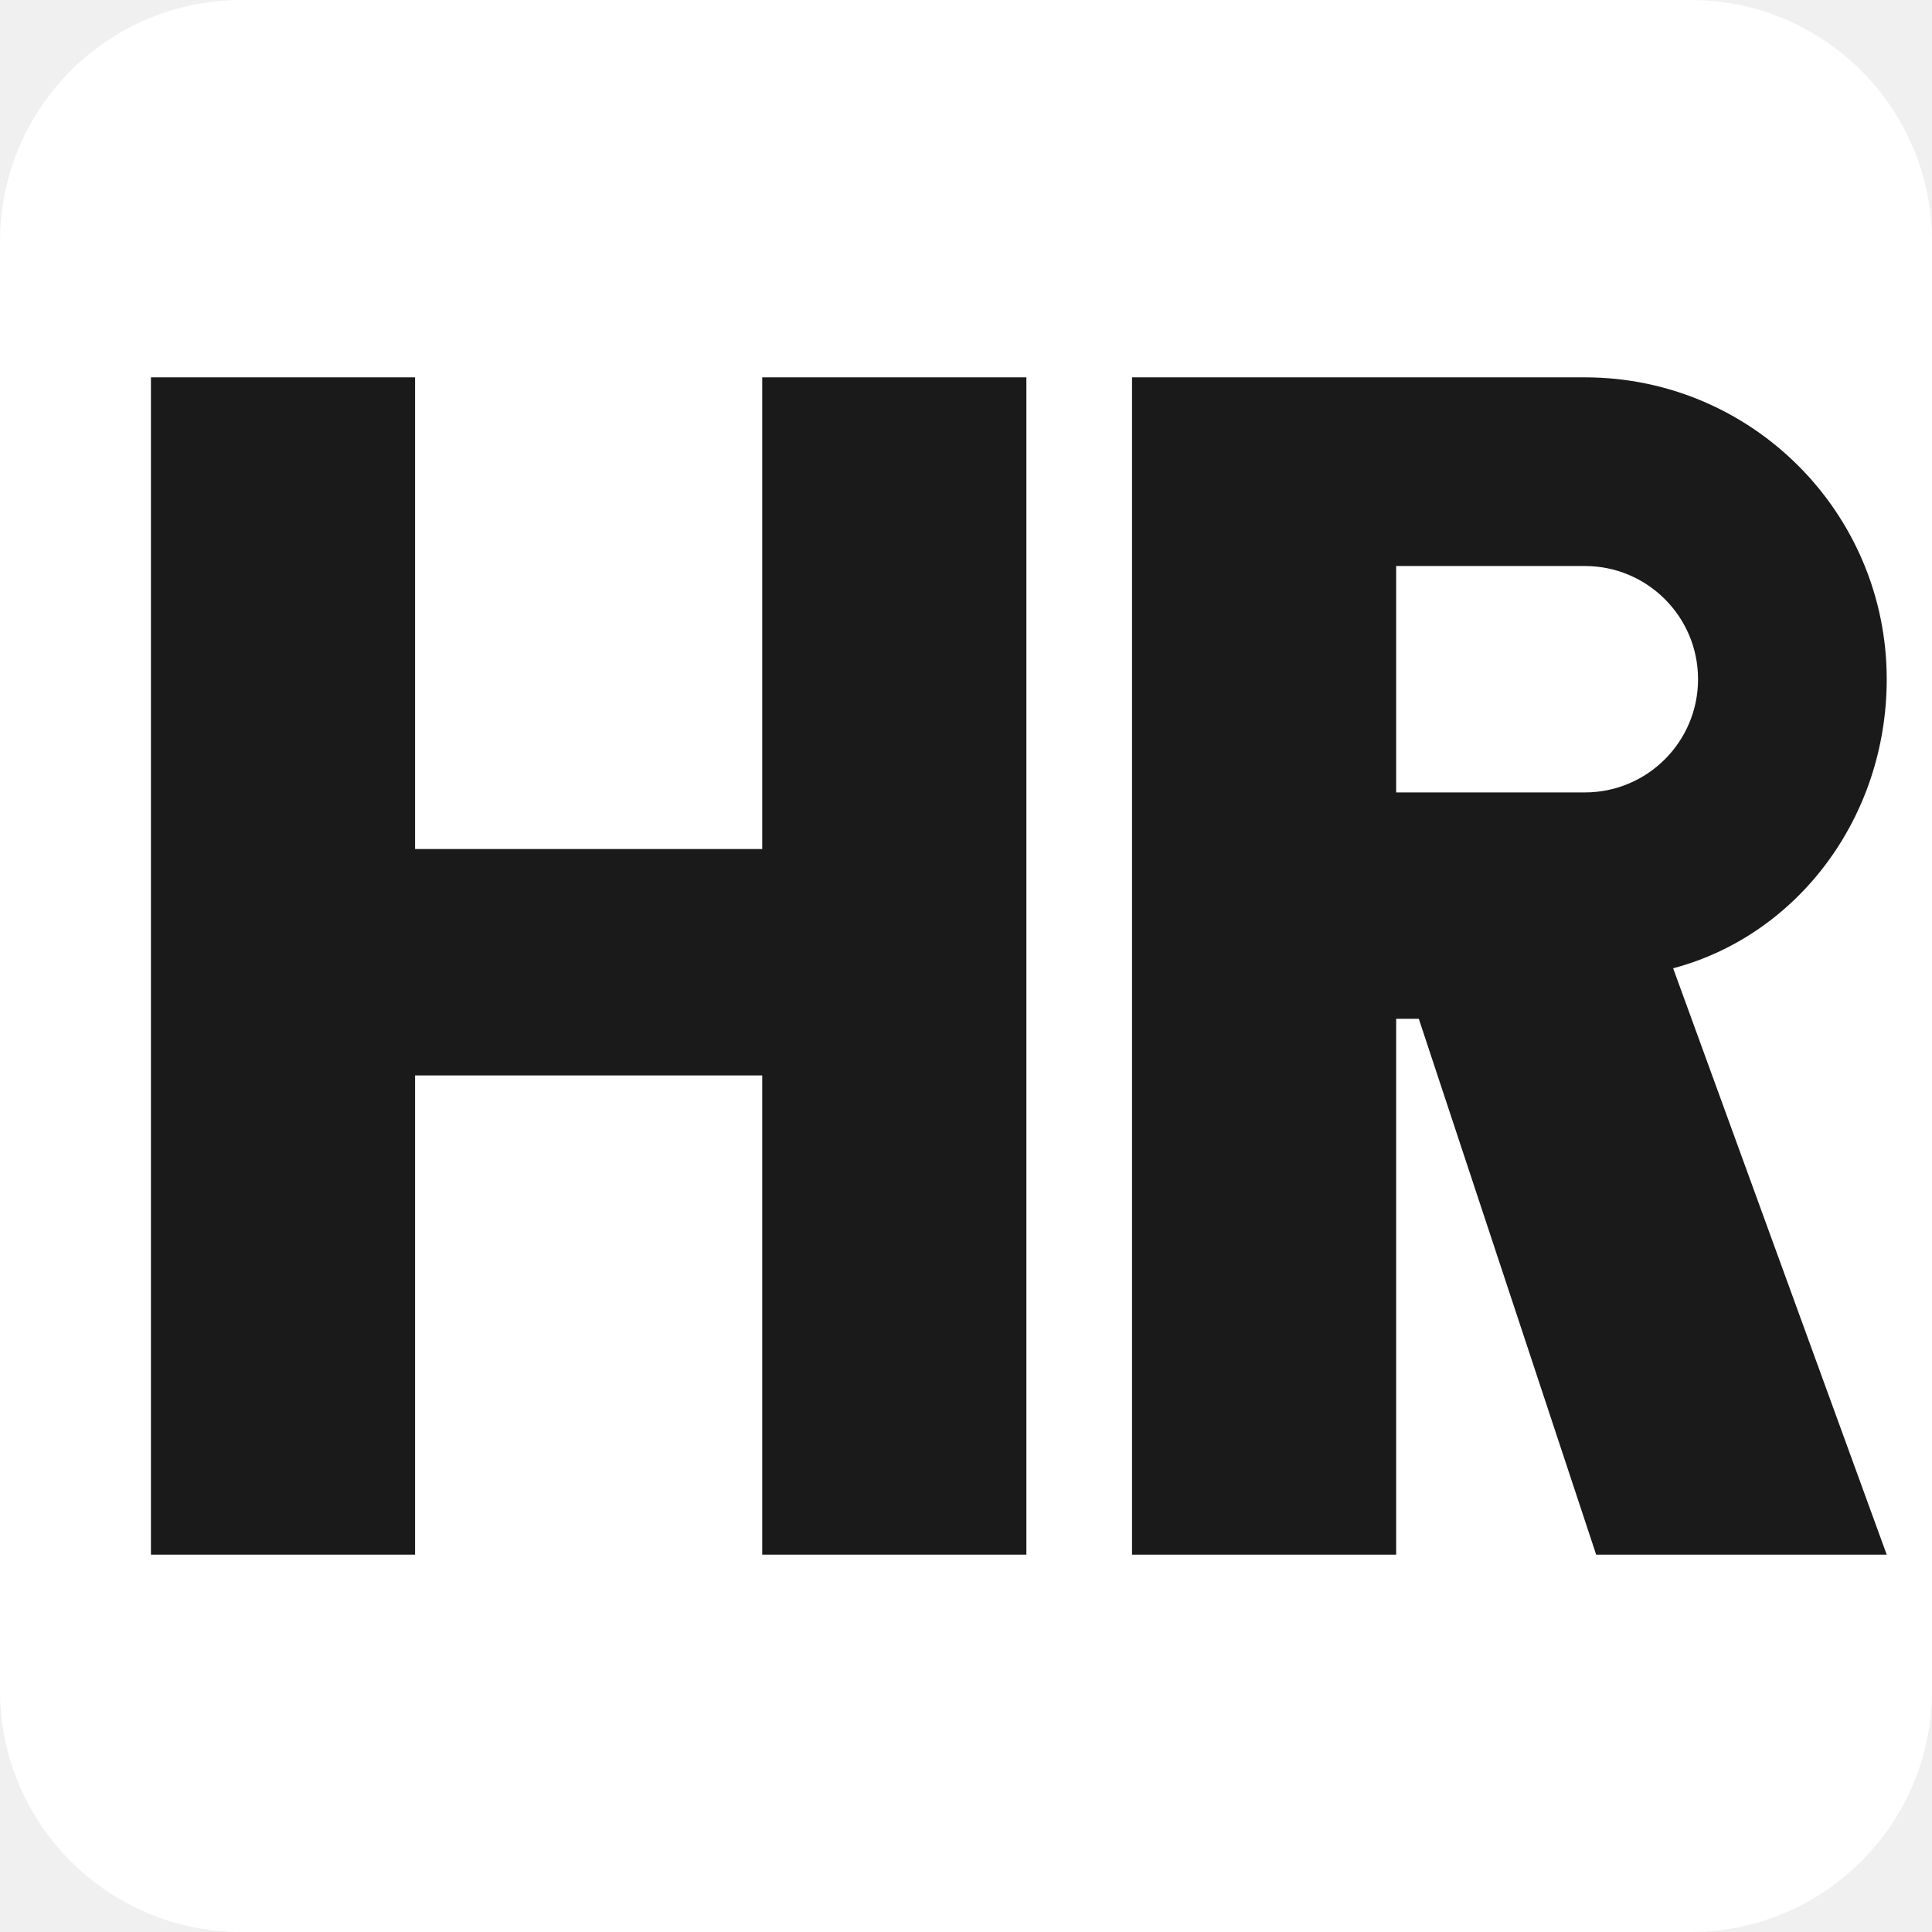
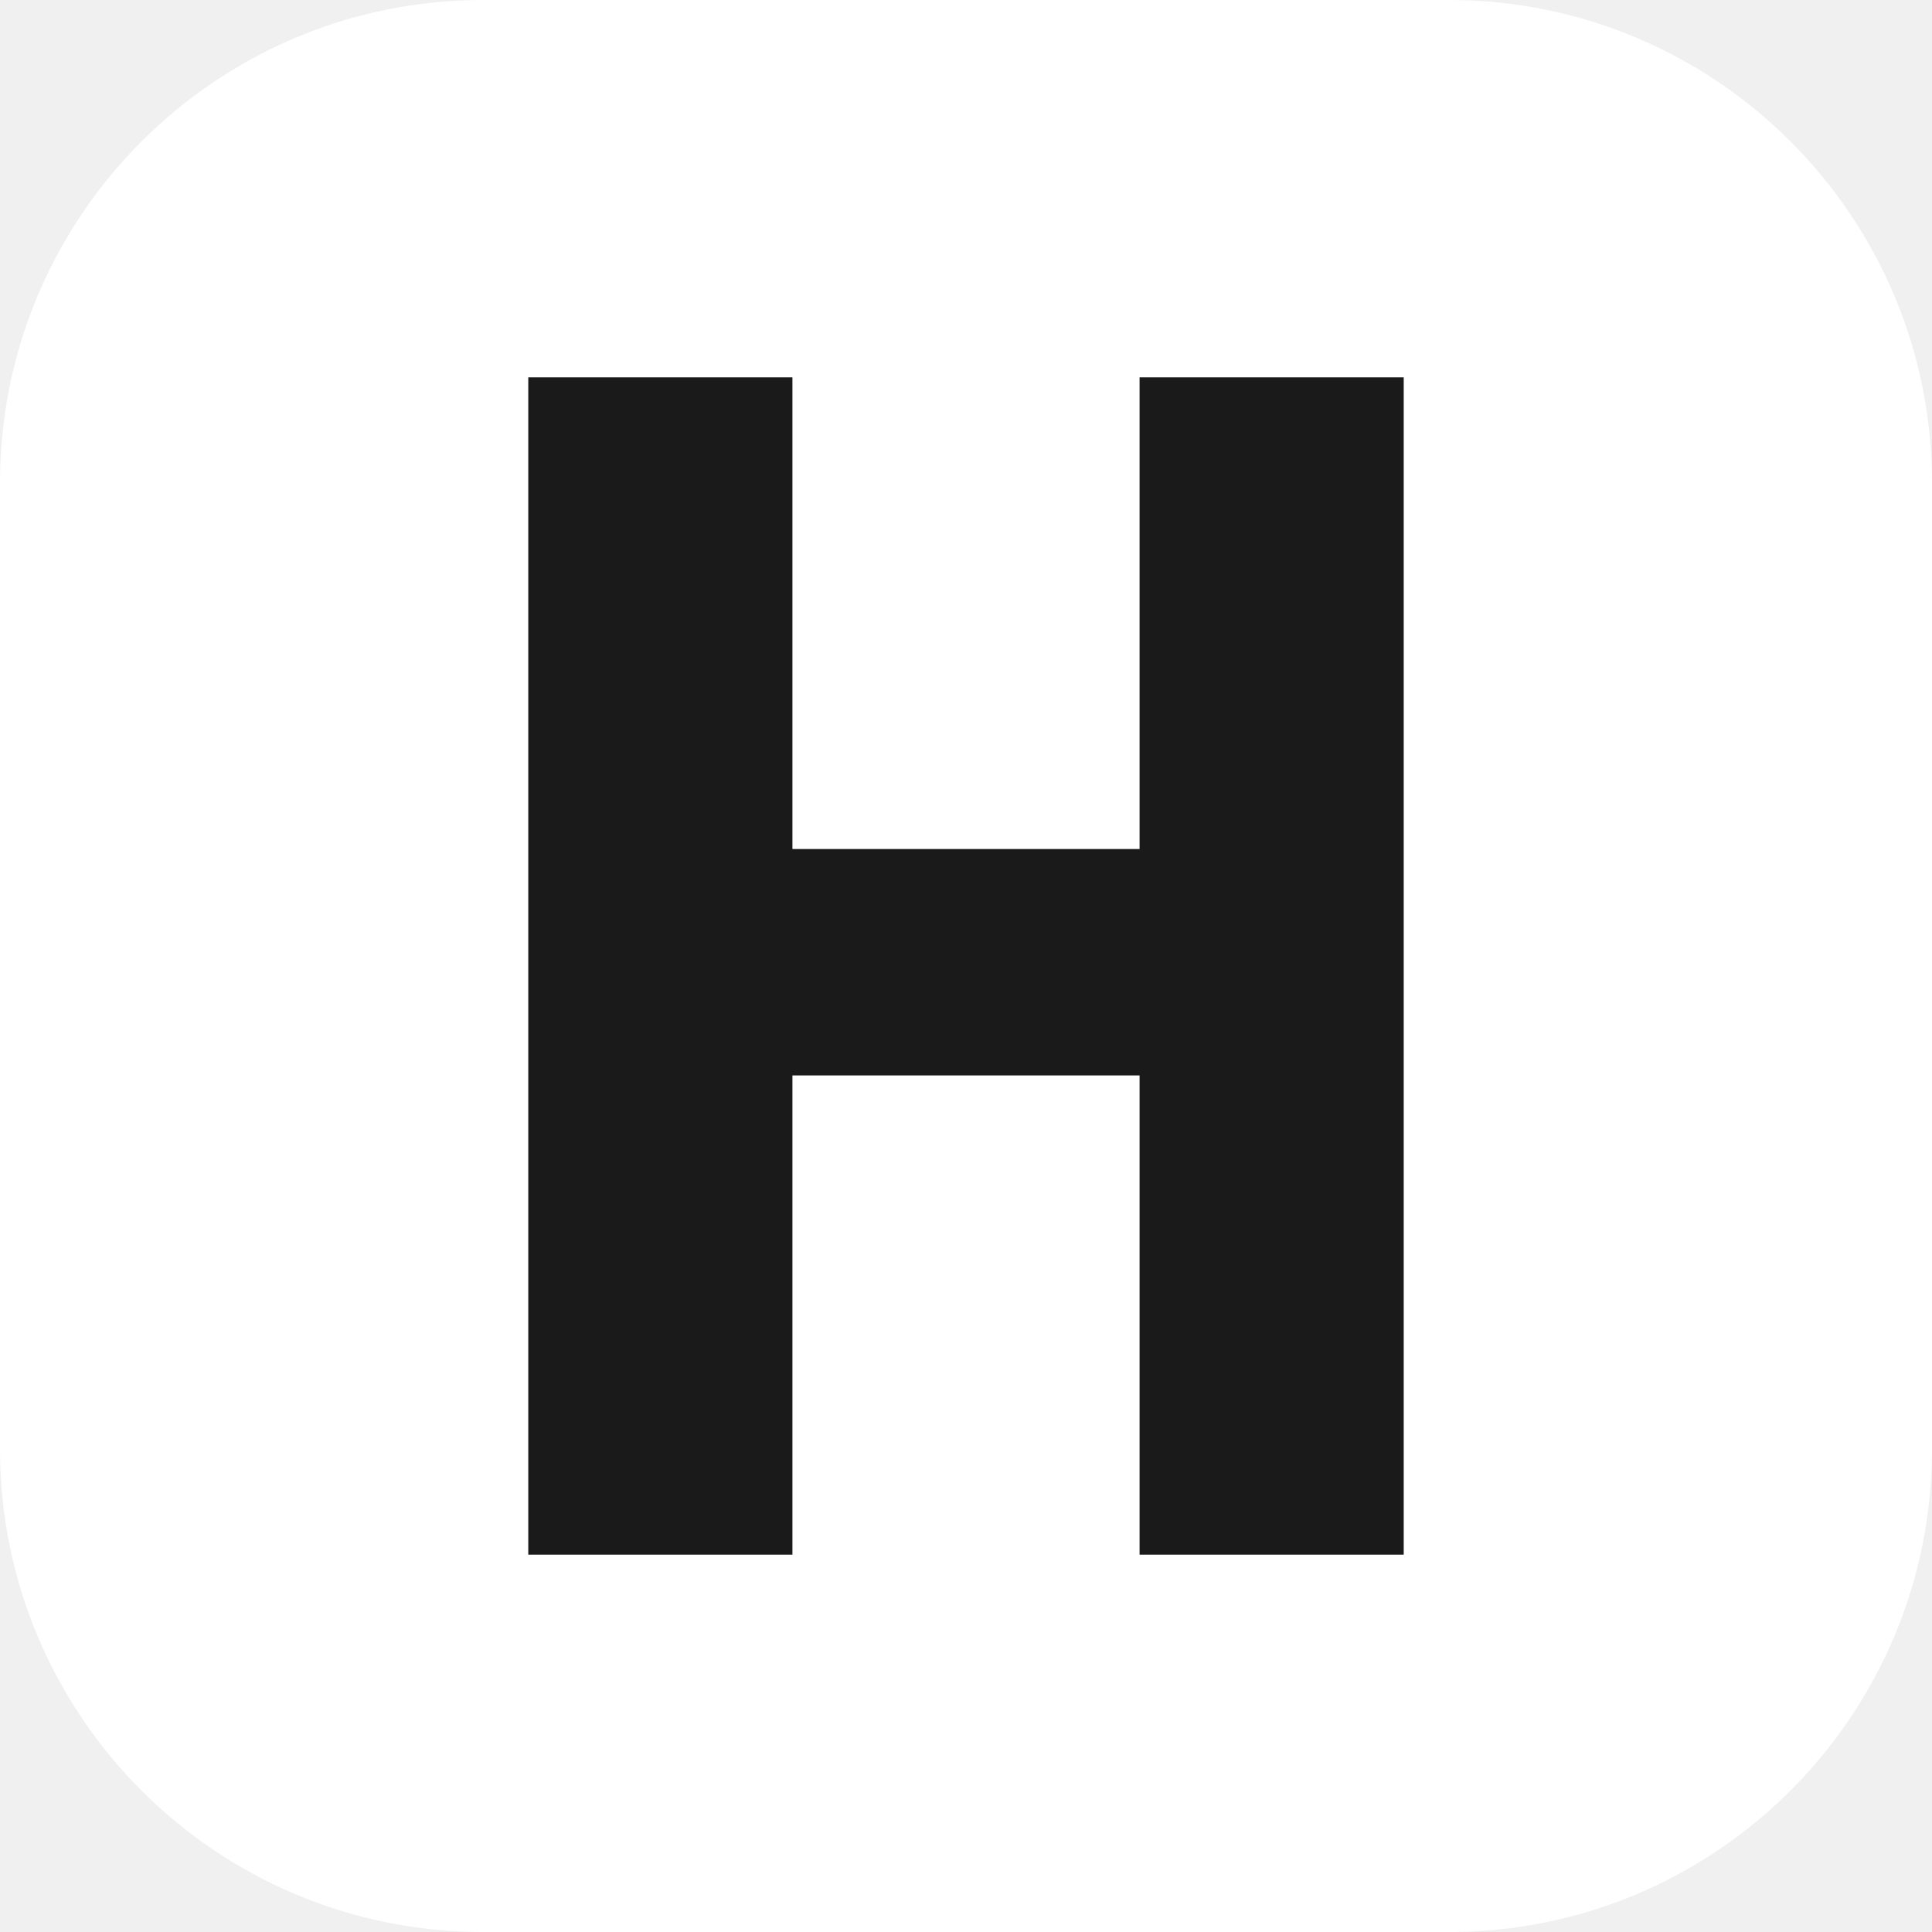
<svg xmlns="http://www.w3.org/2000/svg" width="512" height="512" viewBox="0 0 512 512" fill="none">
-   <rect width="512" height="512" rx="64" fill="#FFFFFF" />
-   <path d="M40 100H110V225H202V100H272V412H202V285H110V412H40V100Z" fill="#1A1A1A" />
-   <path d="M300 100H420C464.183 100 500 135.817 500 180C500 216.7 476.3 247.9 443.4 256.6L500 412H423L376 270H370V412H300V100ZM370 210H420C436.569 210 450 196.569 450 180C450 163.431 436.569 150 420 150H370V210Z" fill="#1A1A1A" />
+   <rect width="512" height="512" rx="128" fill="#FFFFFF" />
+   <path d="M140 100H210V225H302V100H372V412H302V285H210V412H140V100Z" fill="#1A1A1A" />
</svg>
